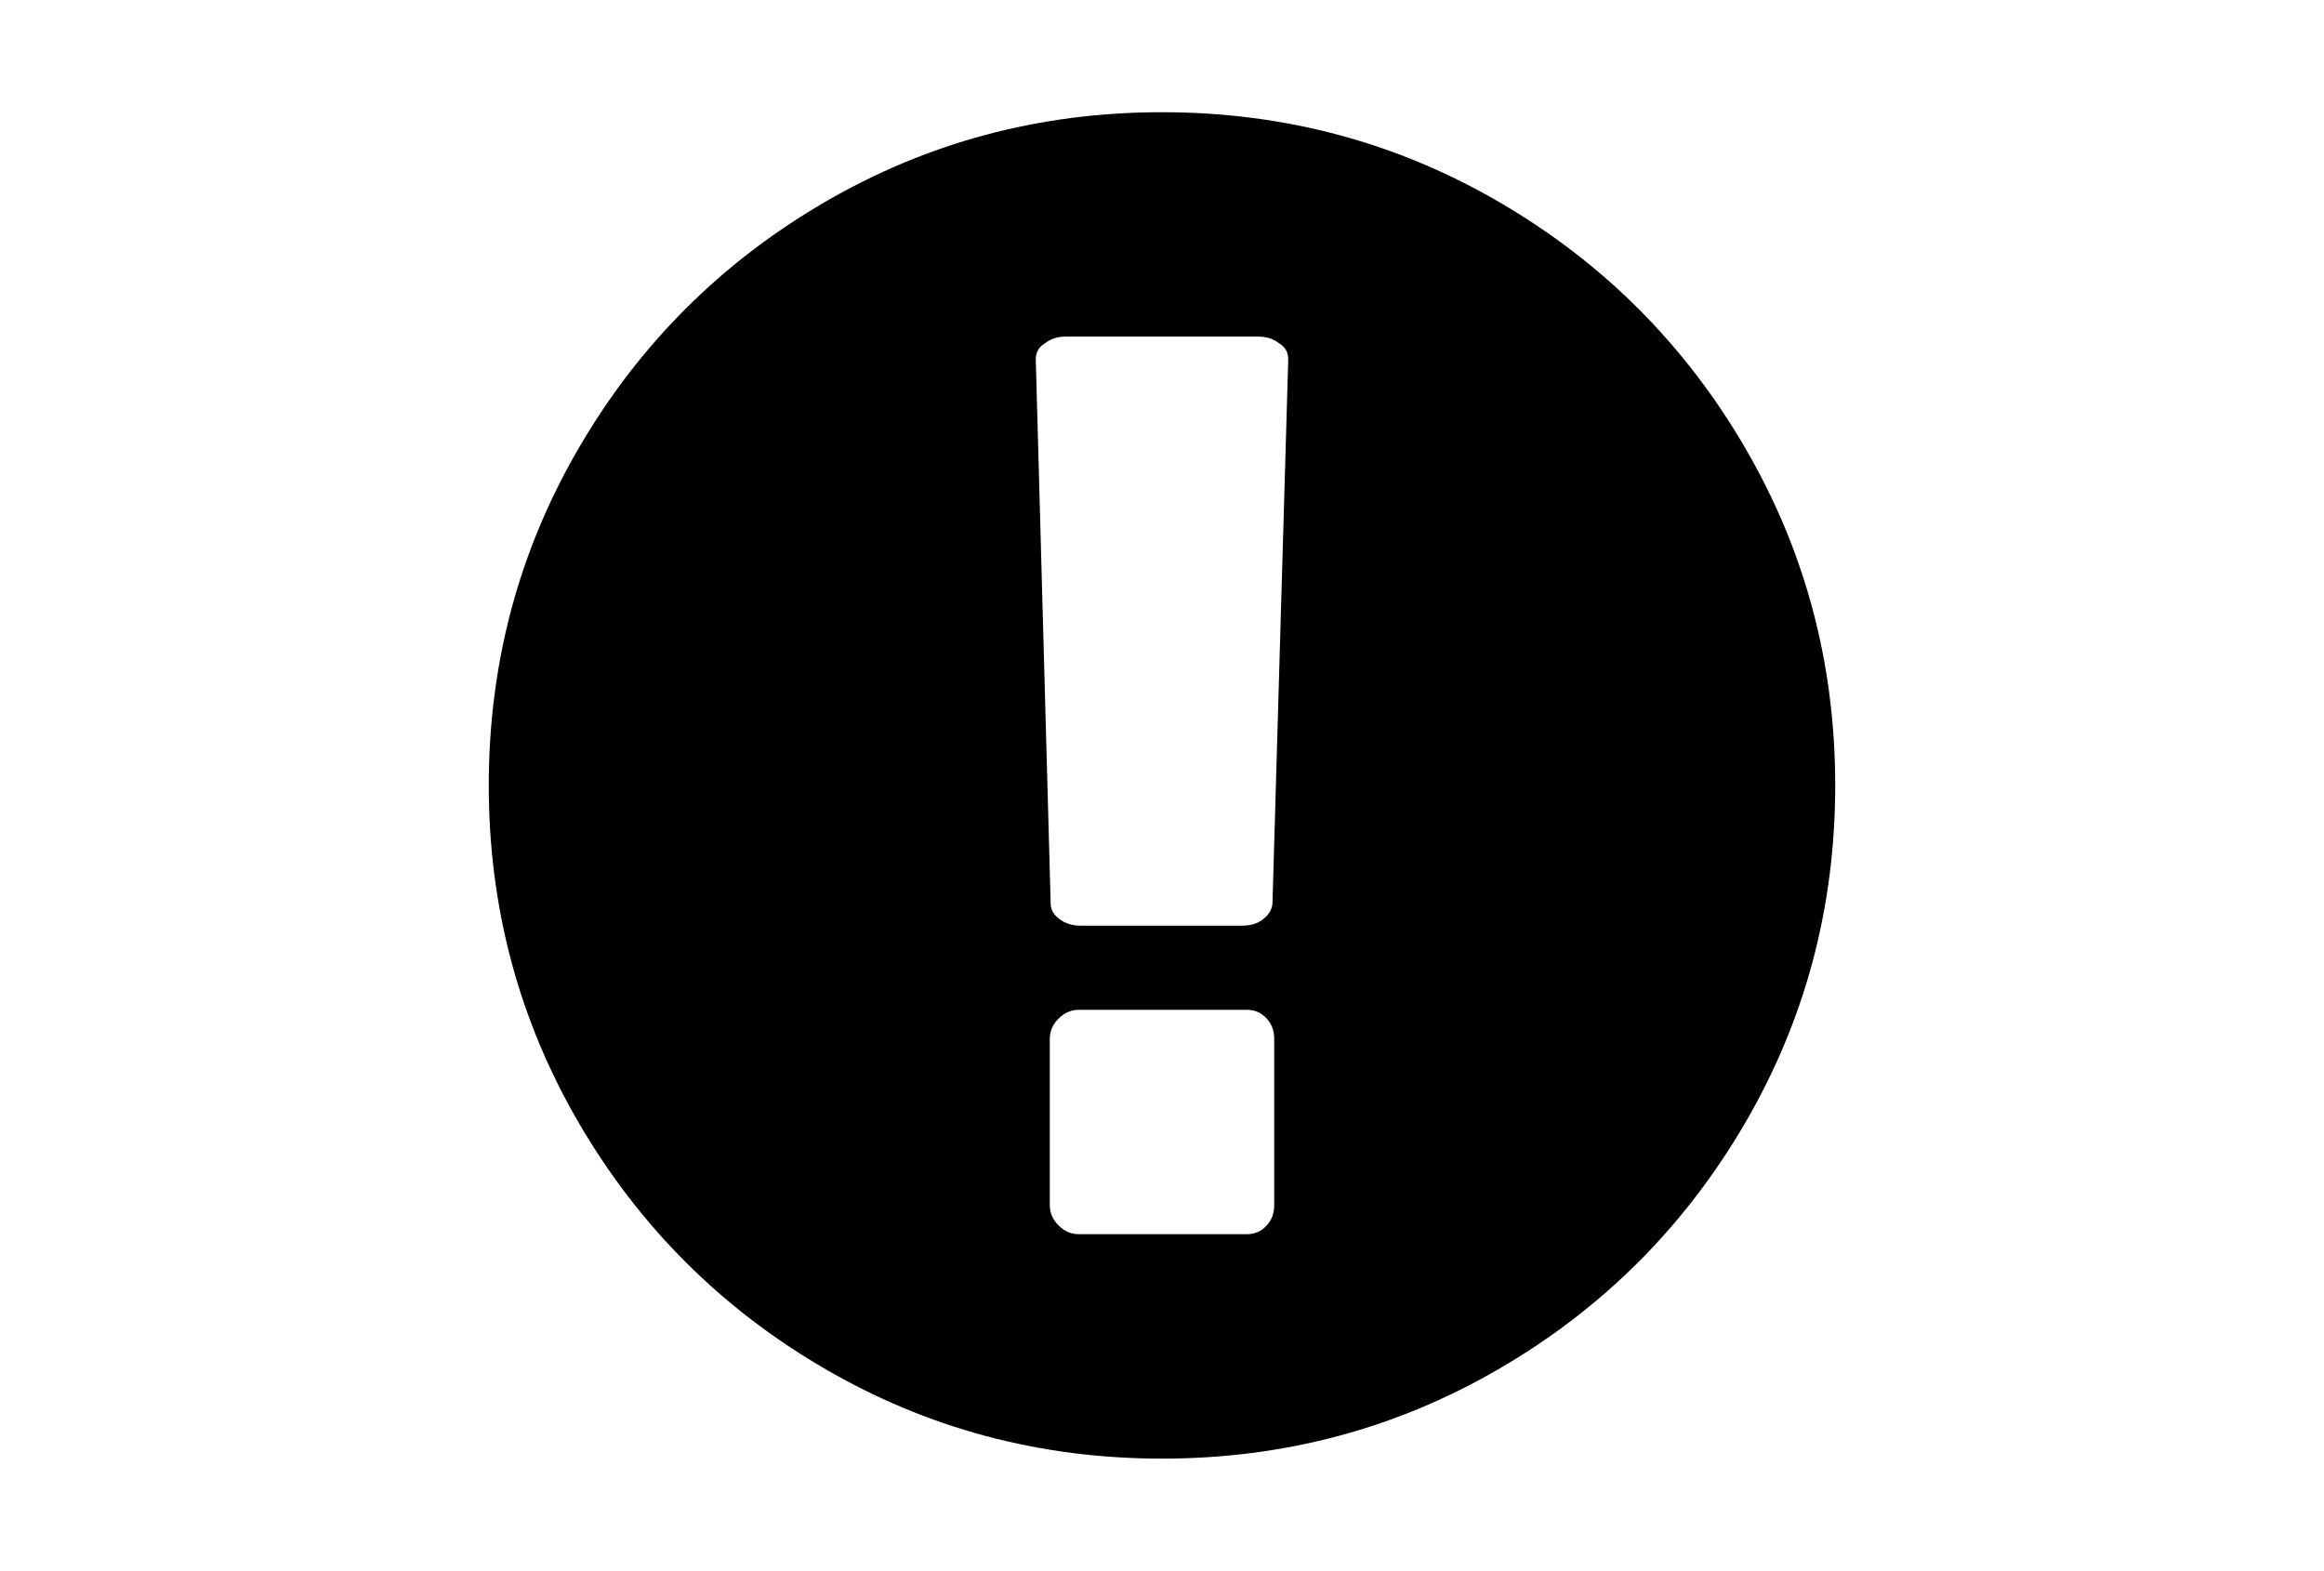
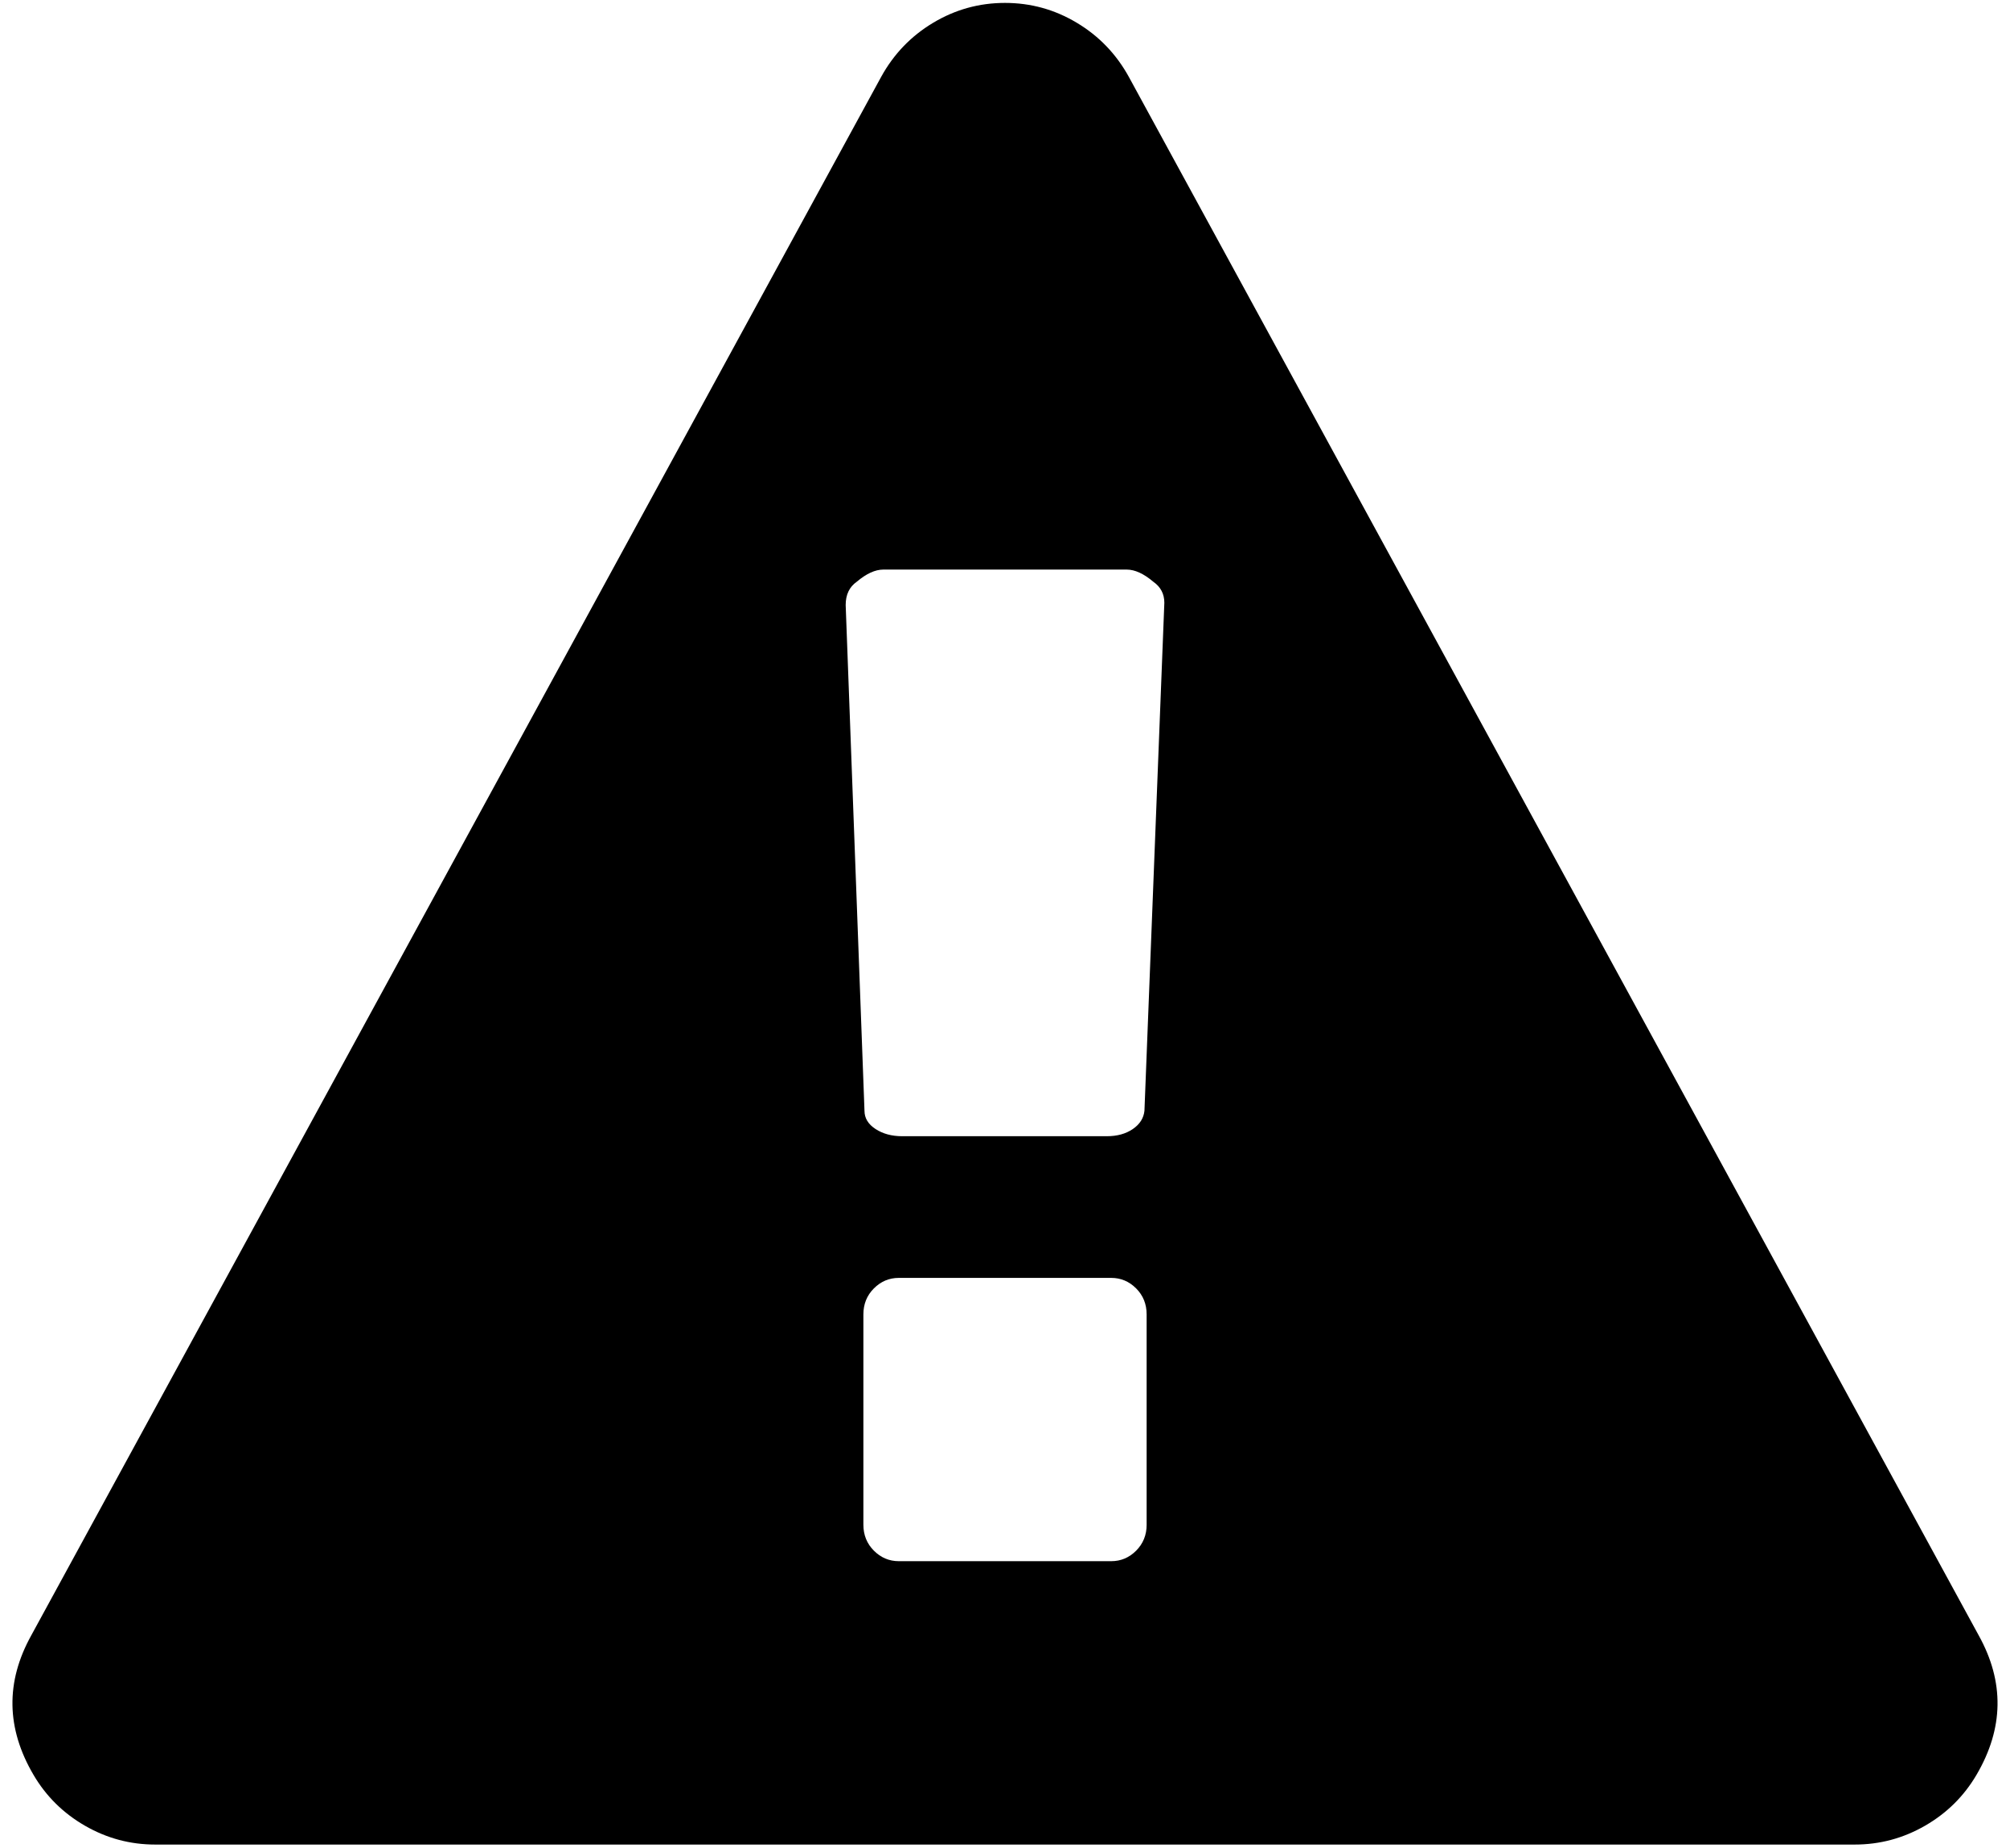
- <svg xmlns="http://www.w3.org/2000/svg" version="1.1" x="0px" y="0px" width="216px" height="146px" viewBox="0 0 216 146" enable-background="new 0 0 216 146" xml:space="preserve">
+ <svg xmlns="http://www.w3.org/2000/svg" width="148px" height="136px" viewBox="0 0 148 136" version="1.1">
  <style type="text/css">
    .st0{fill:currentColor;}
</style>
-   <path class="st0" d="M162.18,41.592c-5.595-9.586-13.185-17.176-22.771-22.771c-9.588-5.595-20.055-8.392-31.408-8.392  c-11.352,0-21.821,2.797-31.408,8.392c-9.587,5.594-17.177,13.184-22.772,22.771C48.225,51.179,45.428,61.649,45.428,73  c0,11.351,2.798,21.82,8.392,31.408c5.595,9.584,13.185,17.176,22.772,22.771c9.587,5.595,20.056,8.392,31.408,8.392  c11.352,0,21.822-2.797,31.408-8.392c9.586-5.594,17.176-13.185,22.771-22.771c5.594-9.588,8.391-20.058,8.391-31.408  C170.57,61.649,167.773,51.178,162.18,41.592z M118.43,112.025c0,0.761-0.246,1.398-0.734,1.914s-1.086,0.773-1.793,0.773H100.26  c-0.706,0-1.331-0.271-1.874-0.814c-0.543-0.543-0.814-1.168-0.814-1.873V96.546c0-0.706,0.271-1.331,0.814-1.874  c0.543-0.543,1.168-0.814,1.874-0.814h15.643c0.707,0,1.306,0.258,1.793,0.773c0.488,0.518,0.734,1.154,0.734,1.915V112.025z   M118.266,83.999c-0.055,0.543-0.339,1.019-0.854,1.426c-0.517,0.407-1.154,0.61-1.914,0.61h-15.073  c-0.761,0-1.413-0.203-1.956-0.61c-0.543-0.407-0.815-0.883-0.815-1.426l-1.385-50.595c0-0.653,0.271-1.141,0.814-1.467  c0.544-0.434,1.196-0.652,1.956-0.652h17.926c0.761,0,1.412,0.217,1.955,0.652c0.543,0.326,0.813,0.815,0.813,1.467L118.266,83.999z  " />
+   <g id="Page-1" stroke="none" stroke-width="1" fill="none" fill-rule="evenodd">
+     <g id="error" transform="translate(0.916746, 0.214)" fill="currentColor" fill-rule="nonzero">
+       <path d="M144.778,120.174 L82.209,5.459 C81.285,3.775 80.009,2.444 78.377,1.467 C76.749,0.489 74.983,0 73.082,0 C71.181,0 69.415,0.49 67.786,1.467 C66.157,2.444 64.88,3.775 63.957,5.459 L1.386,120.174 C-0.515,123.597 -0.461,127.019 1.549,130.441 C2.473,132.015 3.736,133.265 5.338,134.187 C6.941,135.111 8.665,135.574 10.512,135.574 L135.653,135.574 C137.502,135.574 139.225,135.111 140.828,134.187 C142.431,133.265 143.692,132.015 144.617,130.441 C146.627,127.018 146.681,123.597 144.778,120.174 Z M83.513,112.026 C83.513,112.786 83.254,113.424 82.74,113.94 C82.224,114.456 81.613,114.713 80.906,114.713 L65.263,114.713 C64.557,114.713 63.946,114.456 63.43,113.94 C62.914,113.423 62.656,112.786 62.656,112.026 L62.656,96.546 C62.656,95.786 62.914,95.149 63.43,94.632 C63.946,94.116 64.556,93.859 65.263,93.859 L80.905,93.859 C81.612,93.859 82.223,94.116 82.739,94.632 C83.254,95.149 83.512,95.786 83.512,96.546 L83.512,112.026 L83.513,112.026 Z M83.351,81.556 C83.295,82.099 83.01,82.547 82.495,82.9 C81.978,83.254 81.341,83.429 80.58,83.429 L65.507,83.429 C64.747,83.429 64.095,83.253 63.552,82.9 C63.008,82.546 62.737,82.099 62.737,81.554 L61.352,44.323 C61.352,43.562 61.624,42.992 62.167,42.612 C62.873,42.015 63.525,41.716 64.123,41.716 L82.047,41.716 C82.645,41.716 83.297,42.014 84.003,42.612 C84.546,42.992 84.816,43.508 84.816,44.16 L83.351,81.556 Z" id="Shape" />
+     </g>
+   </g>
</svg>
